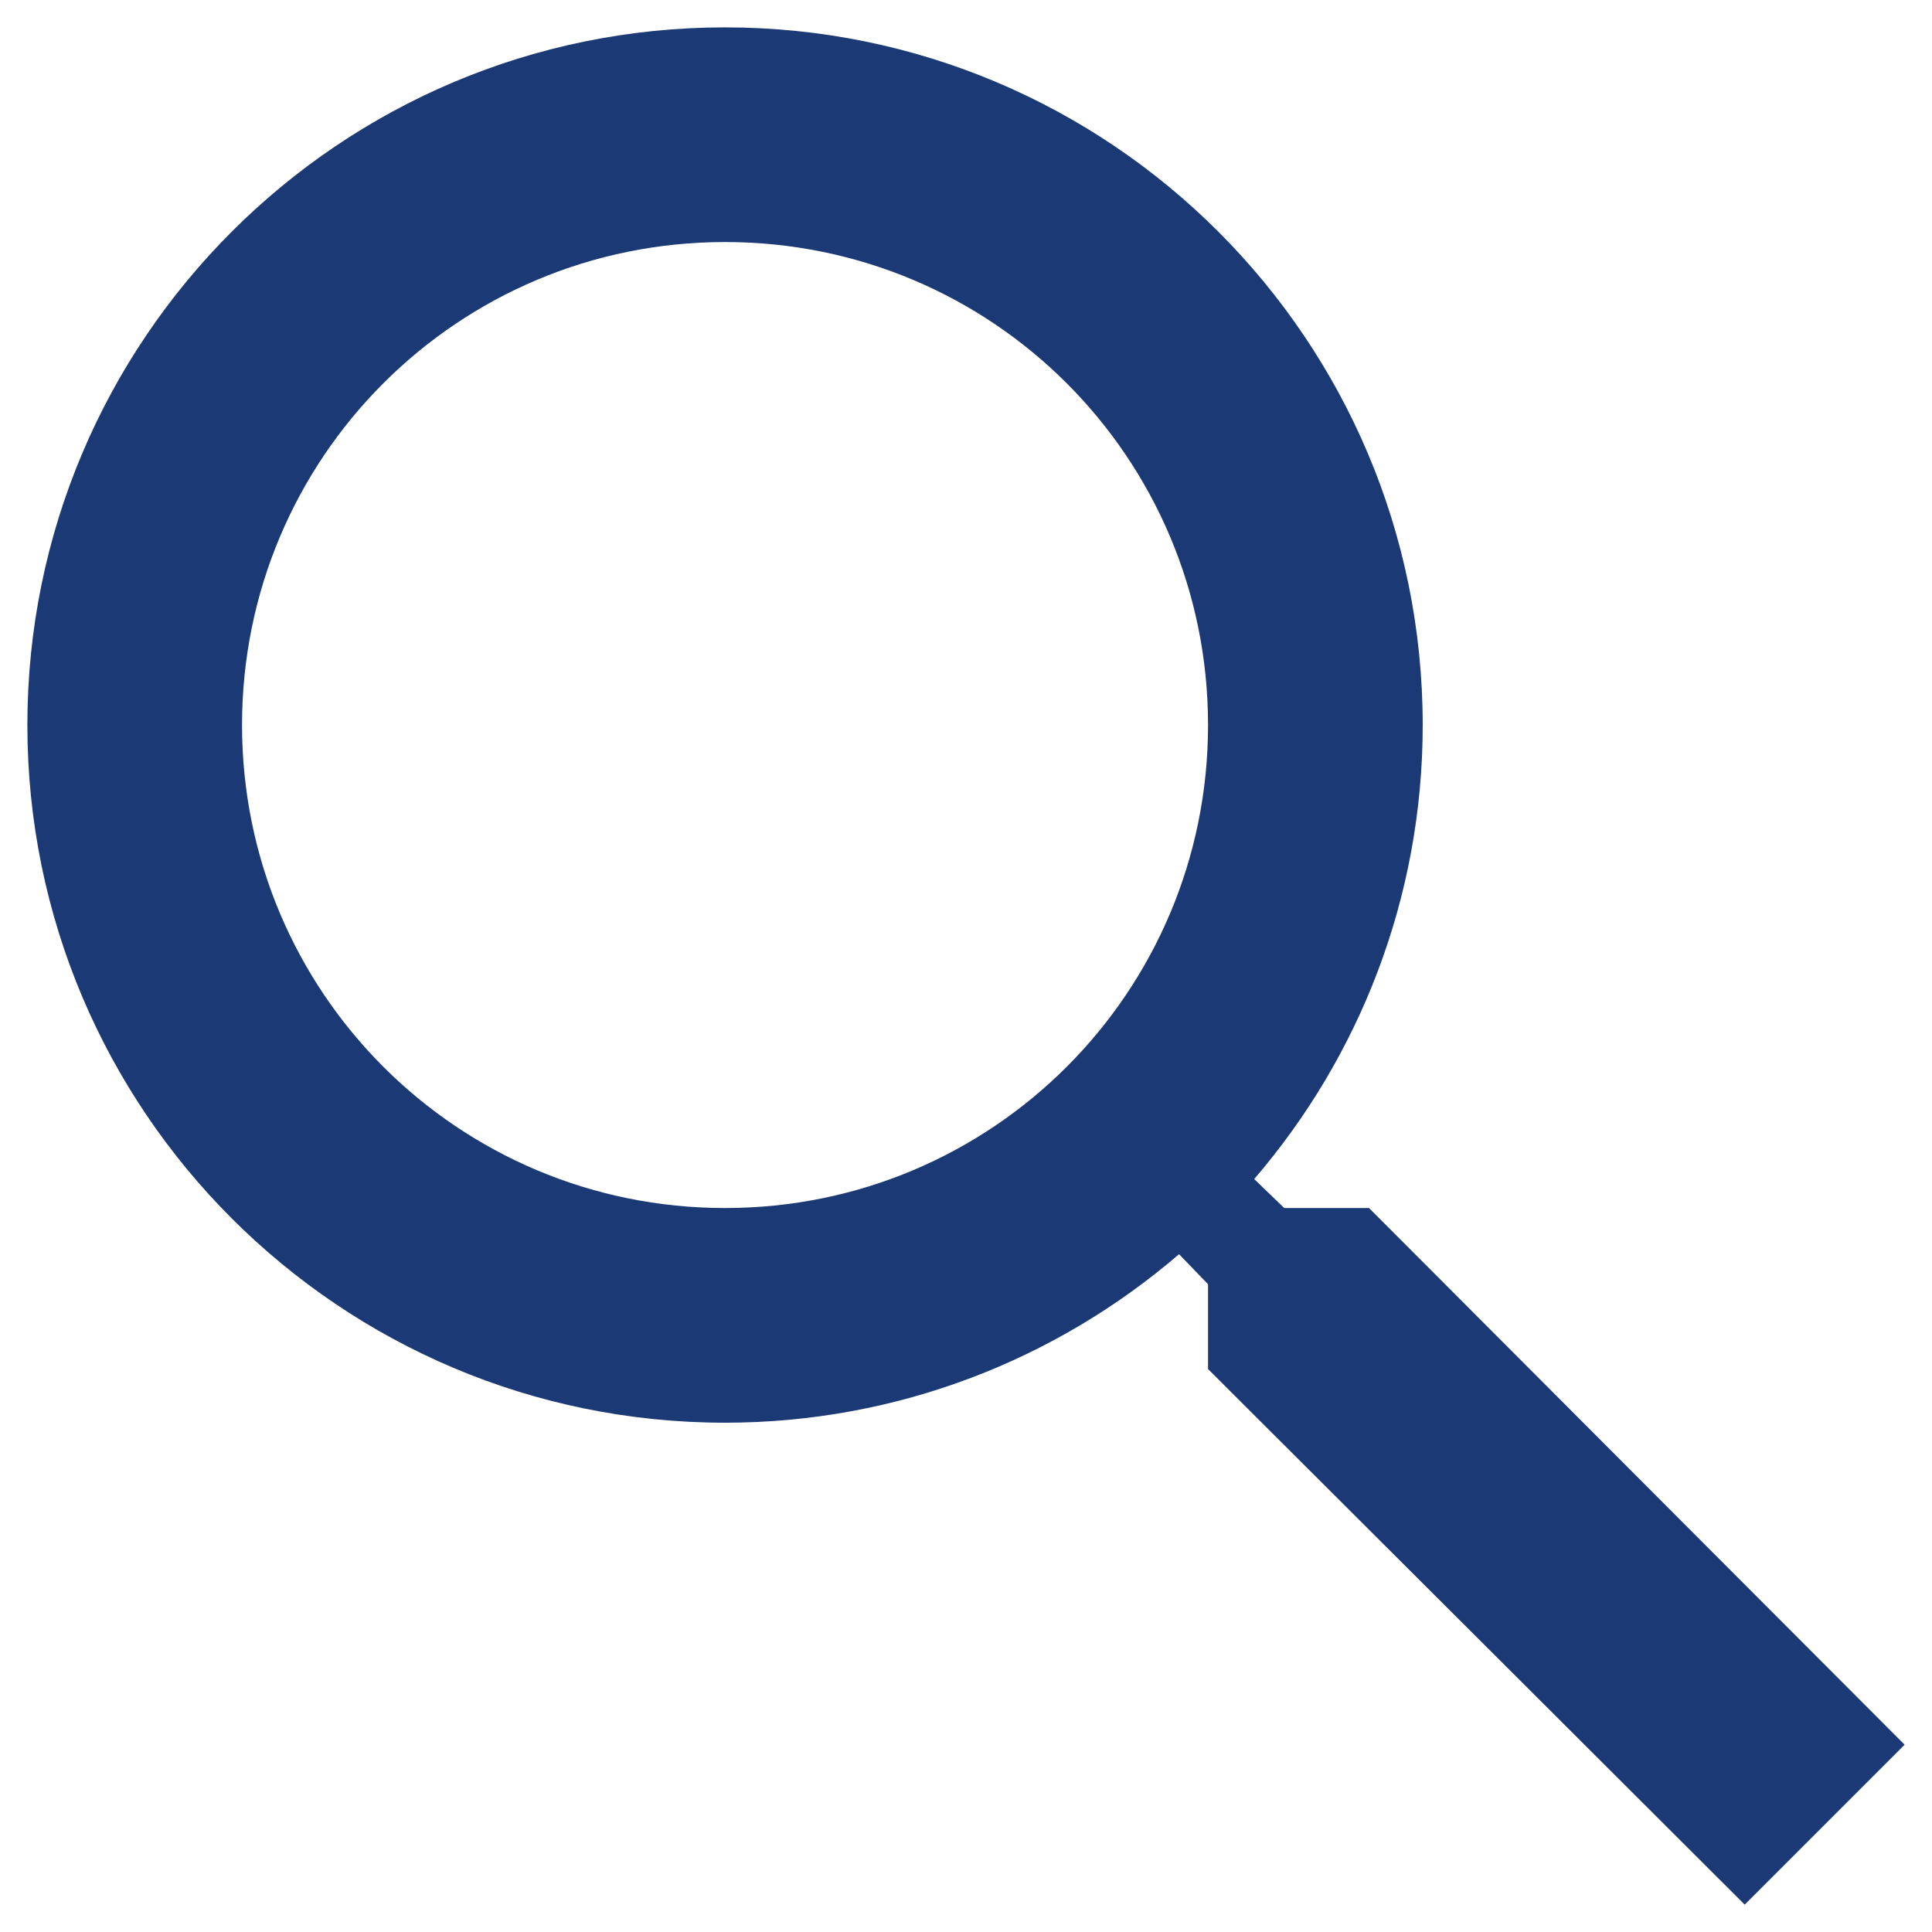
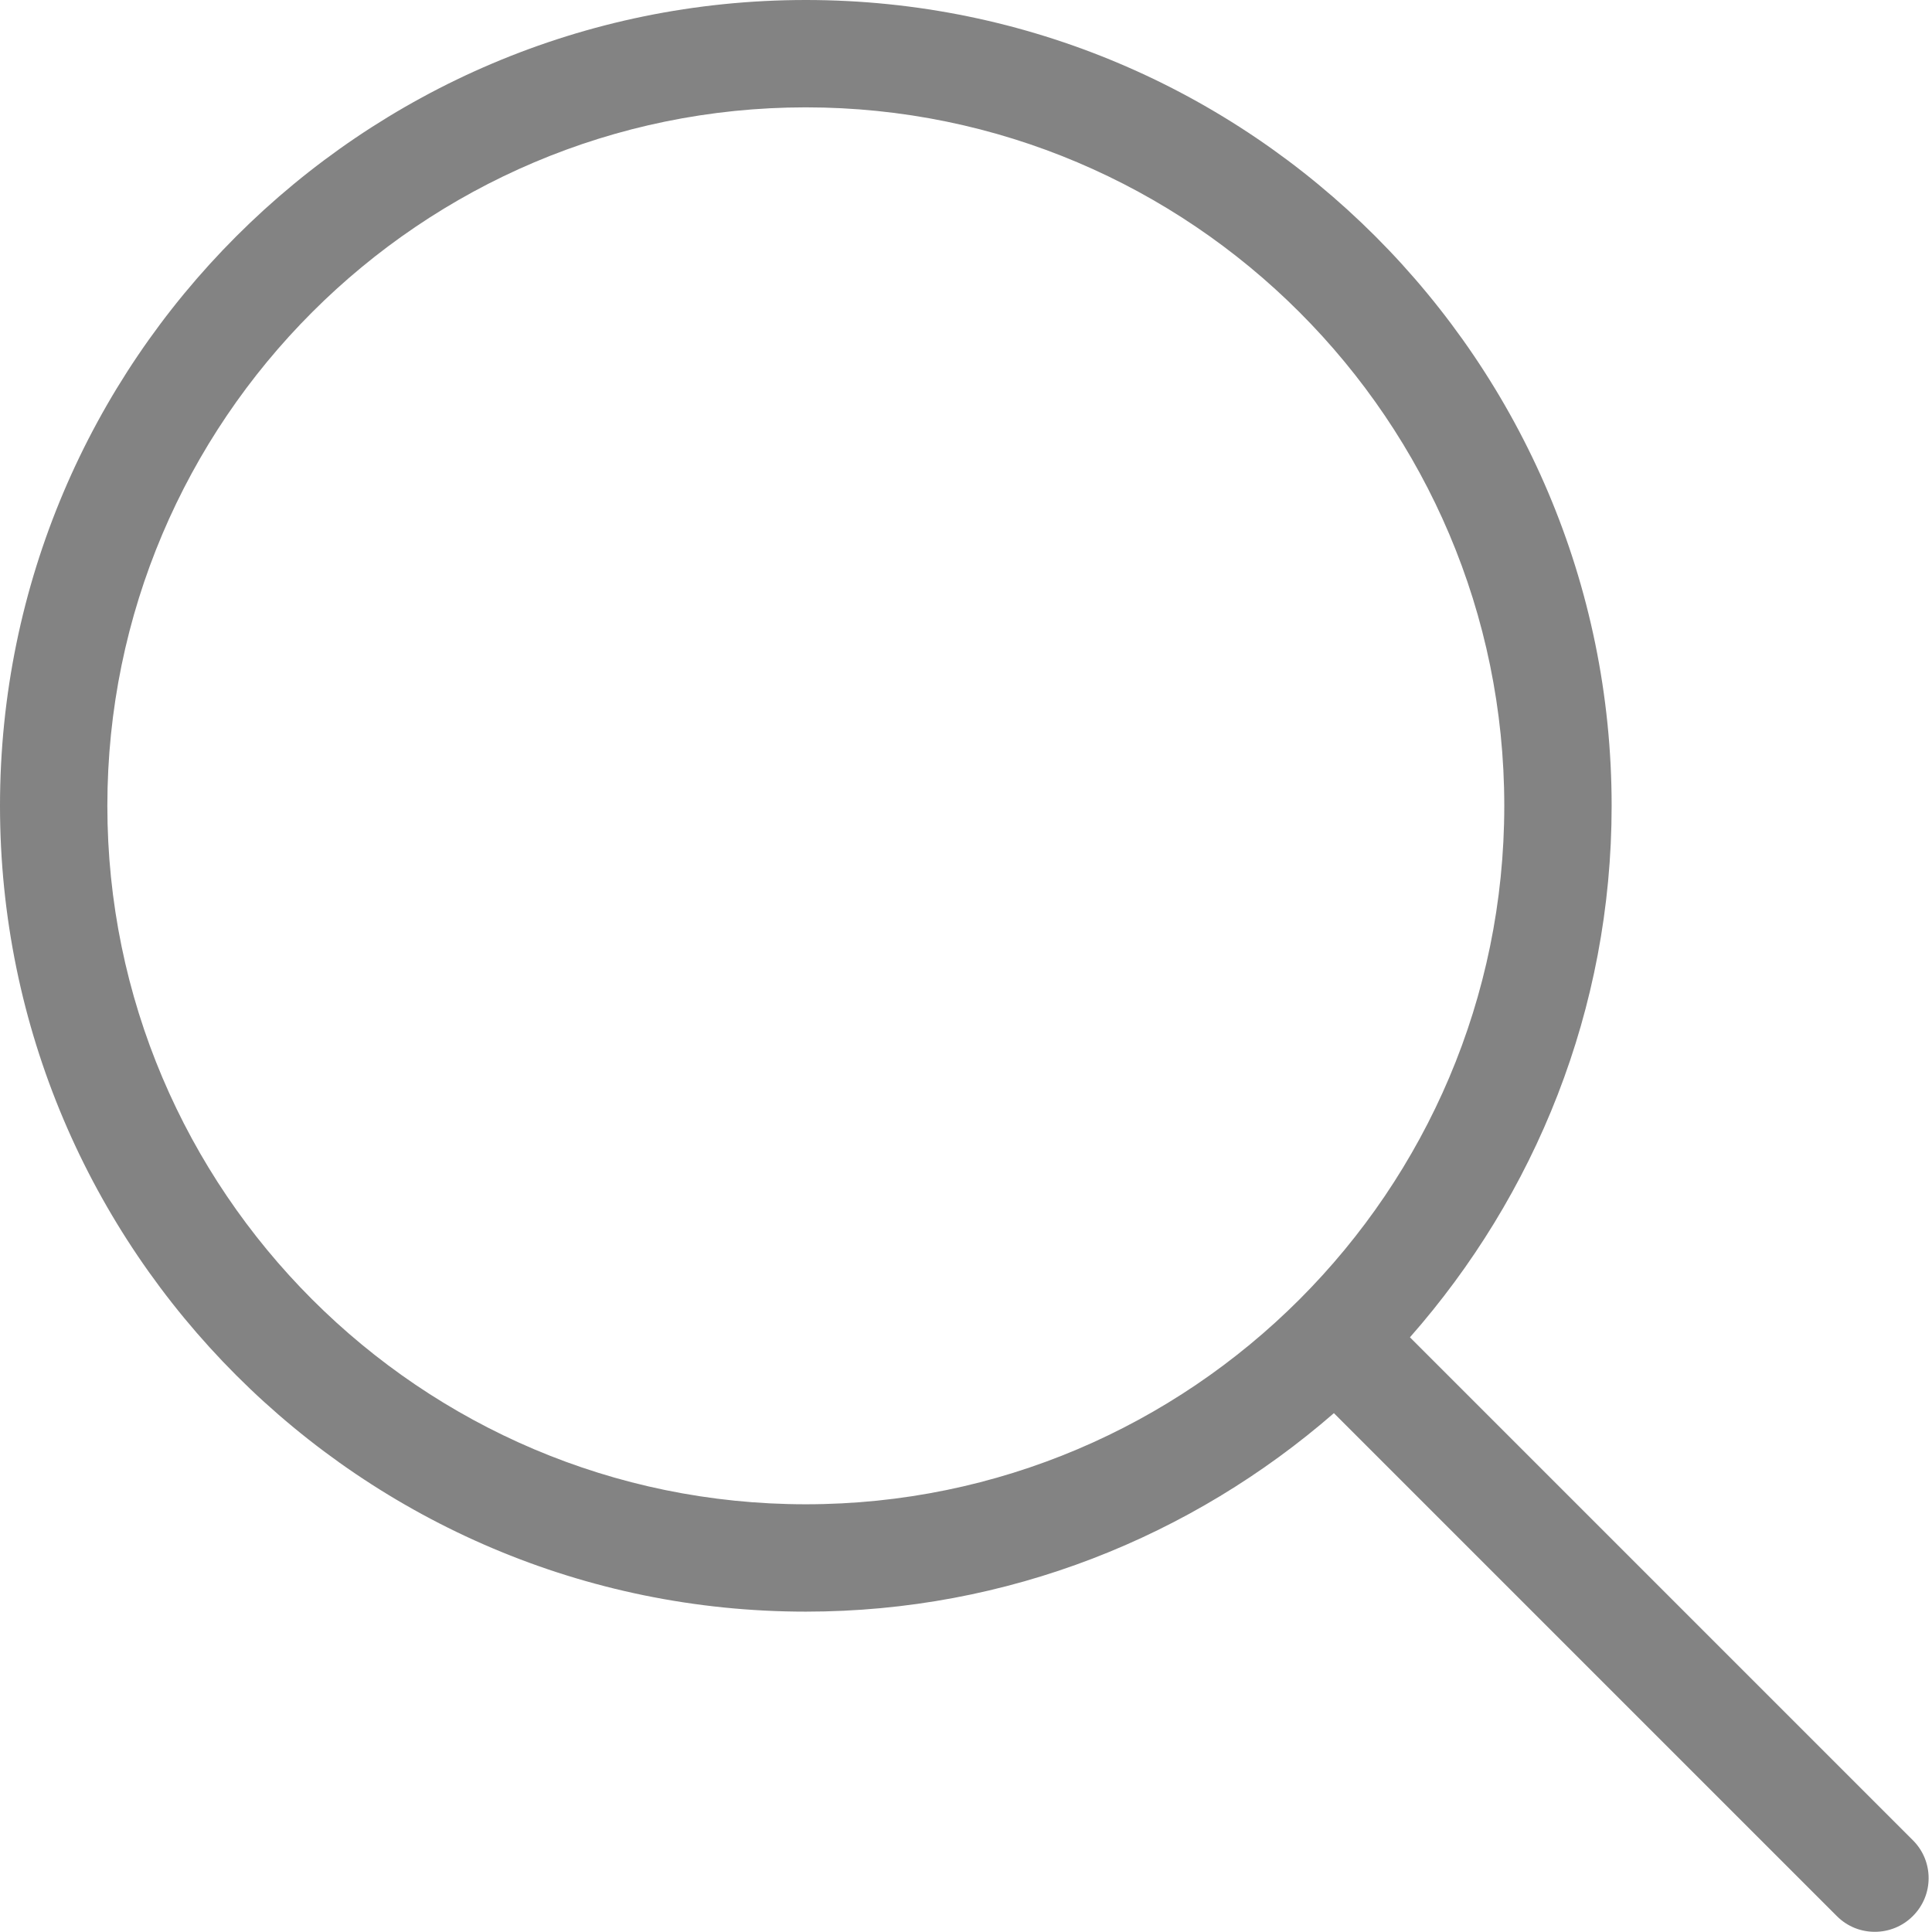
- <svg xmlns="http://www.w3.org/2000/svg" width="18" height="18" viewBox="0 0 18 18" fill="none">
-   <path d="M12.755 11.255H11.965L11.685 10.985C12.665 9.845 13.255 8.365 13.255 6.755C13.255 3.165 10.345 0.255 6.755 0.255C3.165 0.255 0.255 3.165 0.255 6.755C0.255 10.345 3.165 13.255 6.755 13.255C8.365 13.255 9.845 12.665 10.985 11.685L11.255 11.965V12.755L16.255 17.745L17.745 16.255L12.755 11.255ZM6.755 11.255C4.265 11.255 2.255 9.245 2.255 6.755C2.255 4.265 4.265 2.255 6.755 2.255C9.245 2.255 11.255 4.265 11.255 6.755C11.255 9.245 9.245 11.255 6.755 11.255Z" fill="#1B3975" />
+ <svg xmlns="http://www.w3.org/2000/svg" class="svg-icon" style="width: 1em; height: 1em;vertical-align: middle;fill: currentColor;overflow: hidden;" viewBox="0 0 1024 1024" version="1.1">
+   <path d="M1013.9 975.4L747.3 708.8c66.3-75.3 106.9-173.7 106.9-281.7C854.2 191.6 662.6 0 427.1 0S0 191.6 0 427.1s191.6 427.1 427.1 427.1c107.1 0 204.8-39.9 279.9-105.2l266.6 266.6c5.6 5.6 12.8 8.3 20.1 8.3s14.6-2.8 20.1-8.3c11.2-11.1 11.2-29.1 0.1-40.2z m-957-548.3C56.9 223 223 56.9 427.1 56.9S797.3 223 797.3 427.1 631.2 797.3 427.1 797.3 56.9 631.2 56.9 427.1z" fill="#838383" />
</svg>
